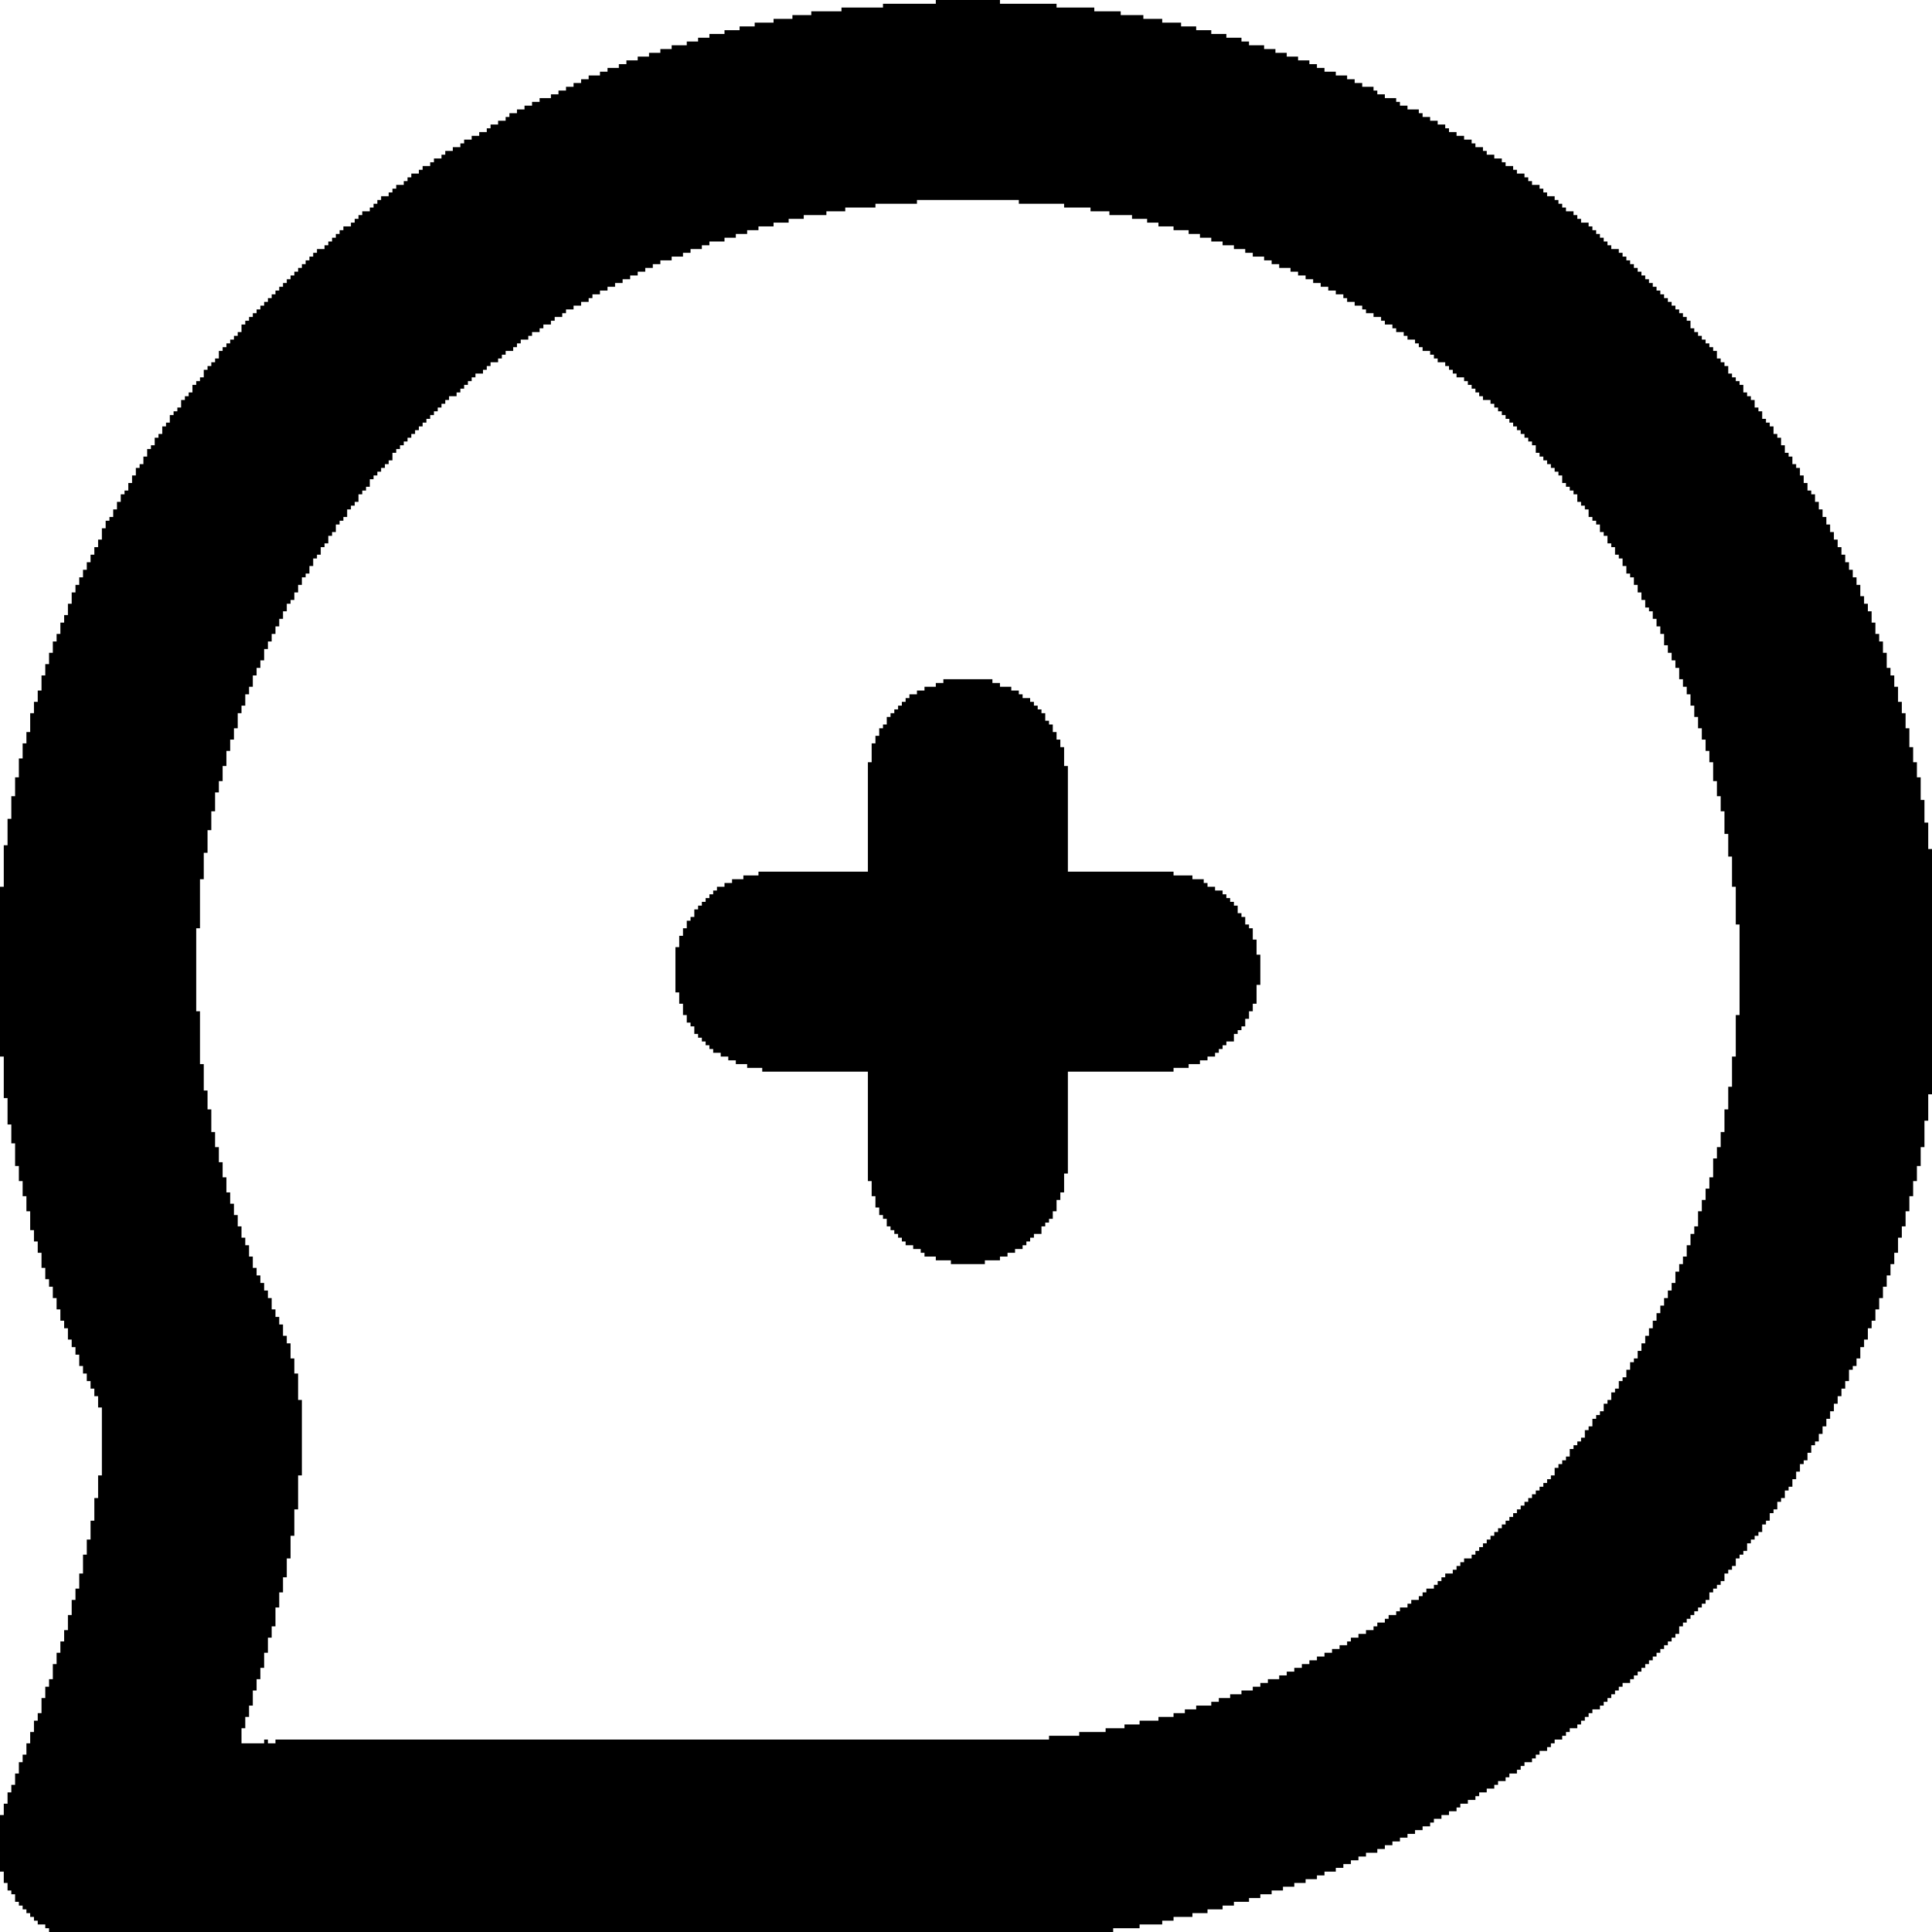
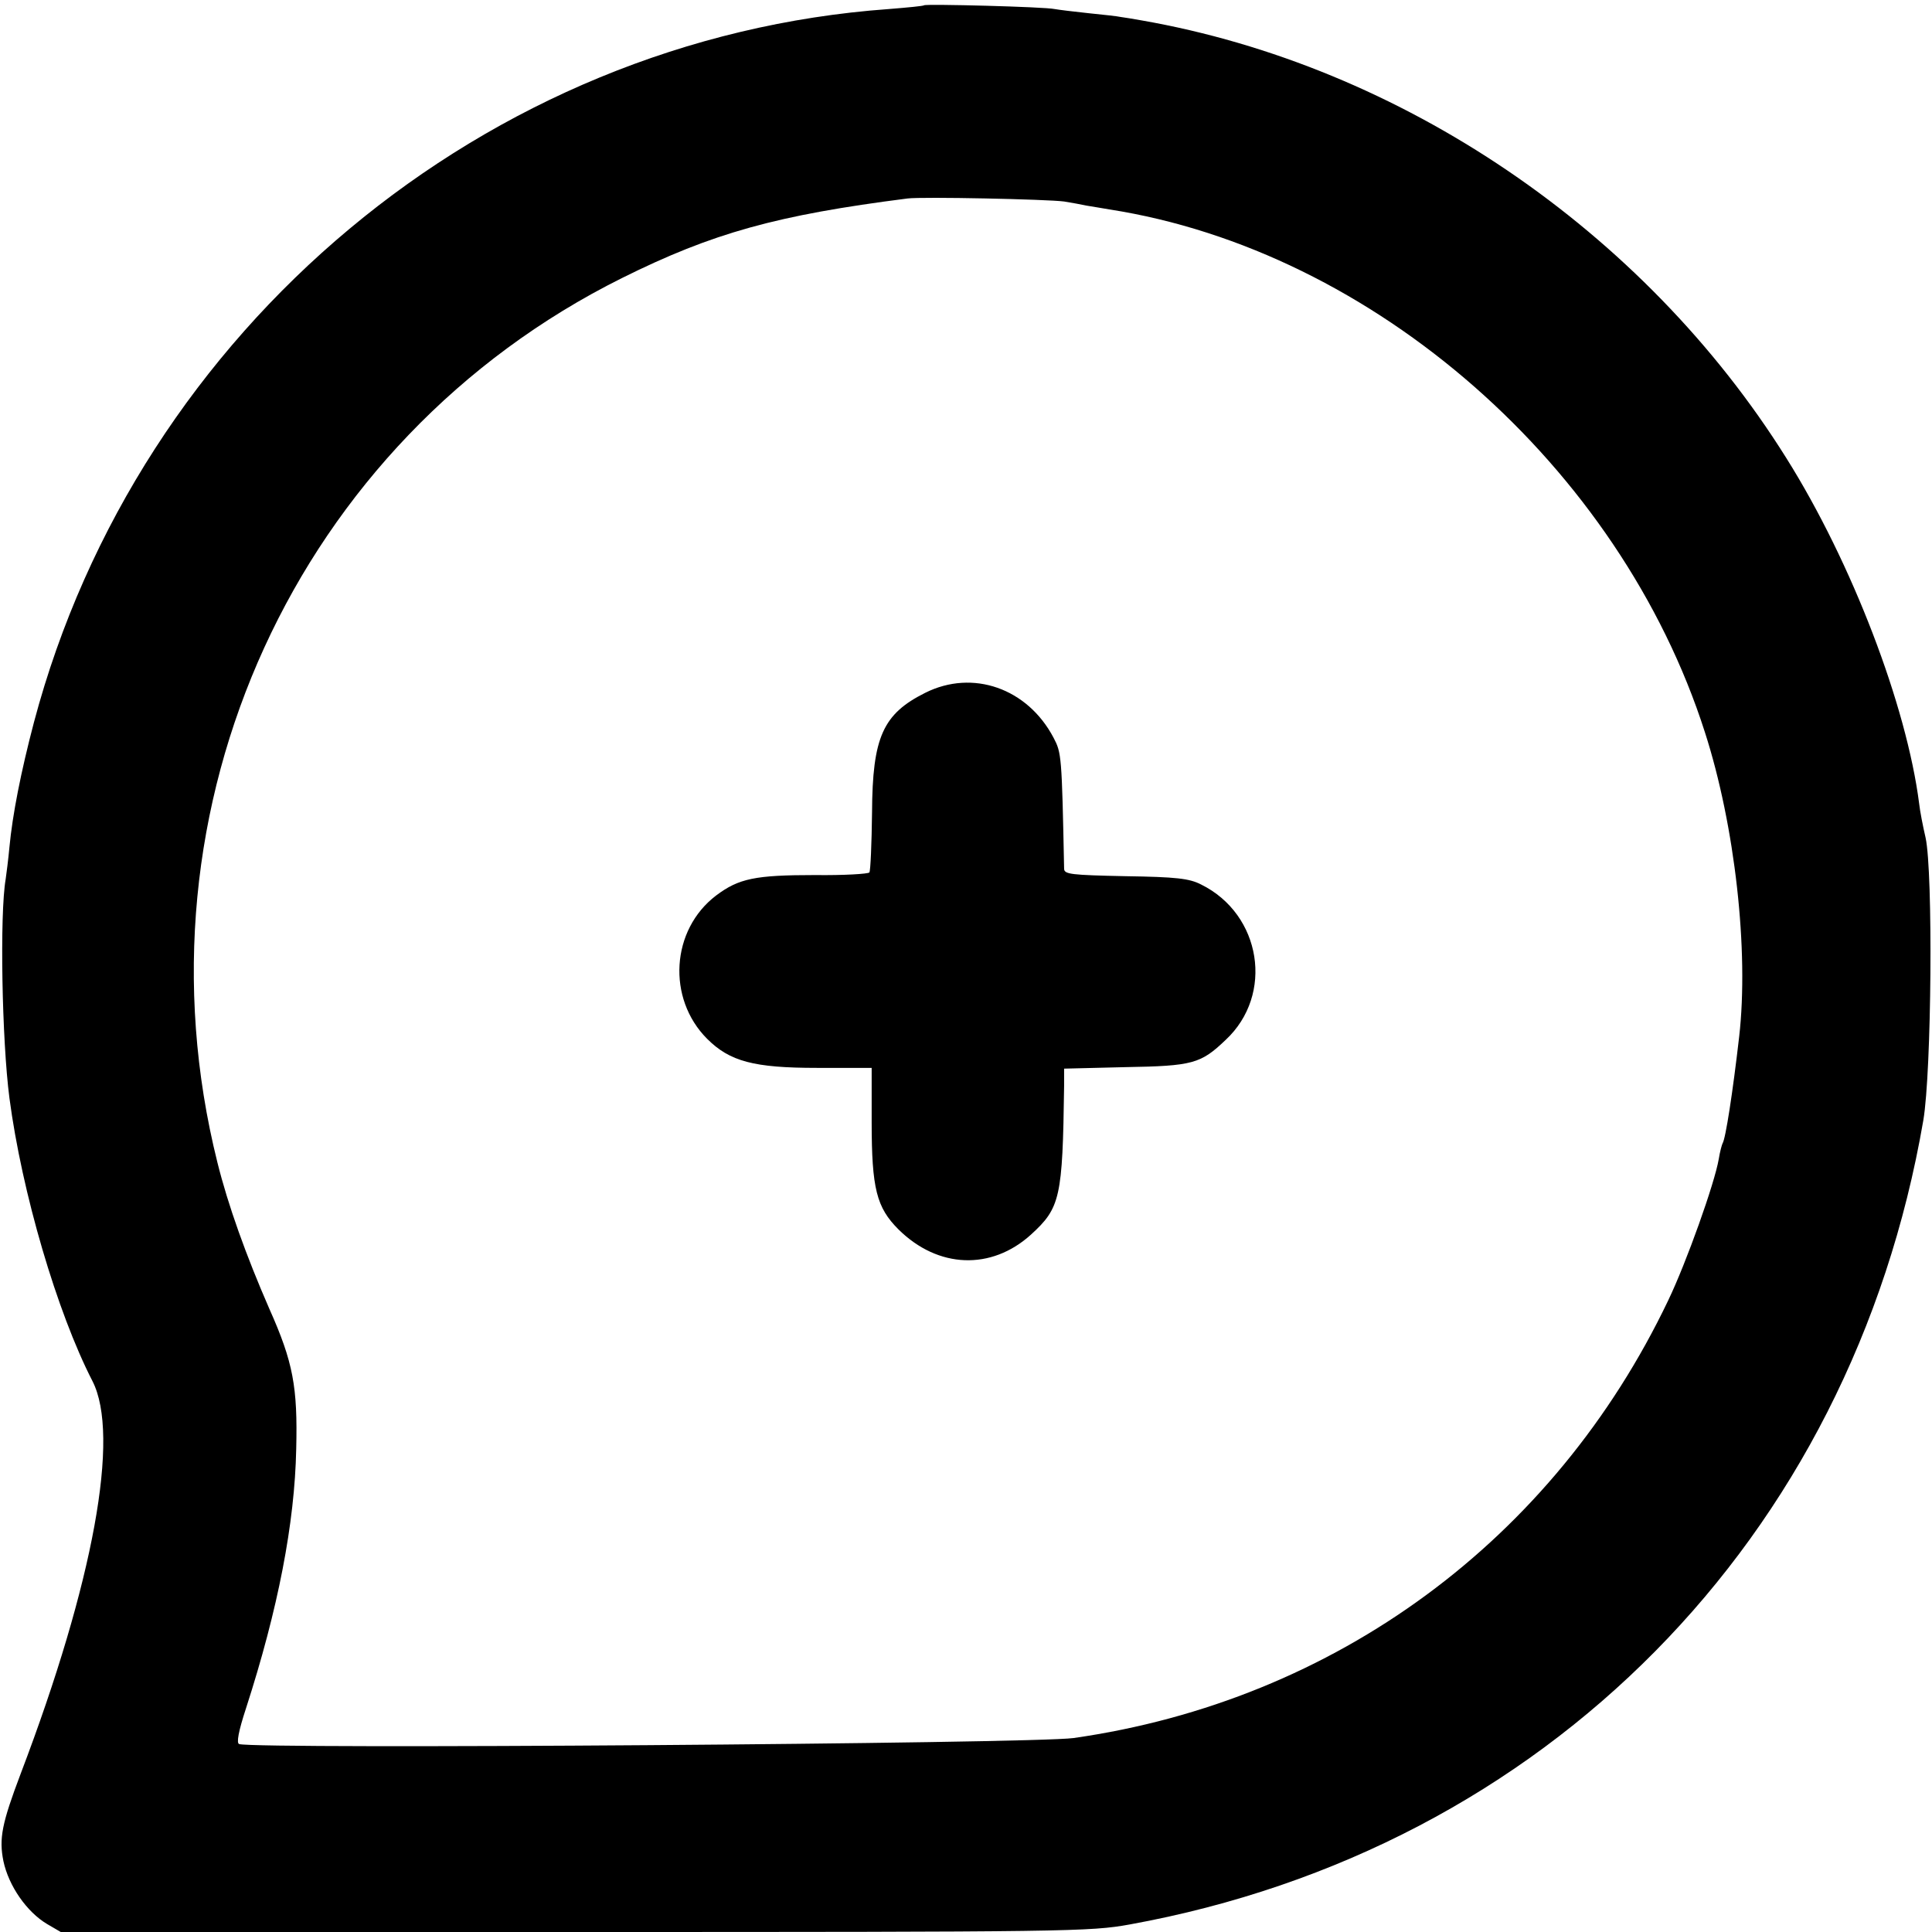
- <svg xmlns="http://www.w3.org/2000/svg" viewBox="0 0 512 512" width="512" height="512" preserveAspectRatio="xMidYMid meet">
-   <path d="M248 0L265 0L265 1L280 1L280 2L290 2L290 3L297 3L297 4L303 4L303 5L308 5L308 6L313 6L313 7L317 7L317 8L321 8L321 9L325 9L325 10L329 10L329 11L331 11L331 12L335 12L335 13L338 13L338 14L341 14L341 15L344 15L344 16L347 16L347 17L349 17L349 18L351 18L351 19L354 19L354 20L357 20L357 21L359 21L359 22L361 22L361 23L364 23L364 24L365 24L365 25L367 25L367 26L370 26L370 27L371 27L371 28L373 28L373 29L376 29L376 30L377 30L377 31L379 31L379 32L381 32L381 33L383 33L383 34L384 34L384 35L386 35L386 36L388 36L388 37L390 37L390 38L391 38L391 39L393 39L393 40L394 40L394 41L396 41L396 42L398 42L398 43L399 43L399 44L401 44L401 45L402 45L402 46L404 46L404 47L405 47L405 48L406 48L406 49L408 49L408 50L409 50L409 51L410 51L410 52L412 52L412 53L413 53L413 54L414 54L414 55L415 55L415 56L417 56L417 57L418 57L418 58L419 58L419 59L421 59L421 60L422 60L422 61L423 61L423 62L424 62L424 63L425 63L425 64L426 64L426 65L427 65L427 66L429 66L429 67L430 67L430 68L431 68L431 69L432 69L432 70L433 70L433 71L434 71L434 72L435 72L435 73L436 73L436 74L437 74L437 75L438 75L438 76L439 76L439 77L440 77L440 78L441 78L441 79L442 79L442 80L443 80L443 81L444 81L444 82L445 82L445 83L446 83L446 84L447 84L447 85L448 85L448 87L449 87L449 88L450 88L450 89L451 89L451 90L452 90L452 91L453 91L453 92L454 92L454 93L455 93L455 95L456 95L456 96L457 96L457 97L458 97L458 99L459 99L459 100L460 100L460 101L461 101L461 102L462 102L462 104L463 104L463 105L464 105L464 106L465 106L465 108L466 108L466 109L467 109L467 111L468 111L468 112L469 112L469 113L470 113L470 115L471 115L471 116L472 116L472 118L473 118L473 120L474 120L474 121L475 121L475 123L476 123L476 124L477 124L477 126L478 126L478 128L479 128L479 130L480 130L480 131L481 131L481 133L482 133L482 135L483 135L483 137L484 137L484 139L485 139L485 141L486 141L486 143L487 143L487 145L488 145L488 147L489 147L489 149L490 149L490 151L491 151L491 153L492 153L492 155L493 155L493 158L494 158L494 160L495 160L495 162L496 162L496 165L497 165L497 168L498 168L498 170L499 170L499 173L500 173L500 177L501 177L501 179L502 179L502 182L503 182L503 186L504 186L504 189L505 189L505 193L506 193L506 198L507 198L507 202L508 202L508 206L509 206L509 212L510 212L510 218L511 218L511 225L512 225L512 290L511 290L511 297L510 297L510 304L509 304L509 309L508 309L508 313L507 313L507 317L506 317L506 321L505 321L505 325L504 325L504 328L503 328L503 332L502 332L502 335L501 335L501 338L500 338L500 341L499 341L499 344L498 344L498 347L497 347L497 350L496 350L496 352L495 352L495 355L494 355L494 357L493 357L493 360L492 360L492 362L491 362L491 363L490 363L490 366L489 366L489 368L488 368L488 370L487 370L487 372L486 372L486 374L485 374L485 376L484 376L484 378L483 378L483 380L482 380L482 382L481 382L481 383L480 383L480 385L479 385L479 387L478 387L478 388L477 388L477 390L476 390L476 392L475 392L475 394L474 394L474 395L473 395L473 397L472 397L472 398L471 398L471 400L470 400L470 401L469 401L469 403L468 403L468 404L467 404L467 406L466 406L466 407L465 407L465 408L464 408L464 409L463 409L463 411L462 411L462 412L461 412L461 413L460 413L460 415L459 415L459 416L458 416L458 417L457 417L457 419L456 419L456 420L455 420L455 421L454 421L454 422L453 422L453 424L452 424L452 425L451 425L451 426L450 426L450 427L449 427L449 428L448 428L448 429L447 429L447 430L446 430L446 431L445 431L445 433L444 433L444 434L443 434L443 435L442 435L442 436L441 436L441 437L440 437L440 438L439 438L439 439L438 439L438 440L437 440L437 441L436 441L436 442L435 442L435 443L434 443L434 444L433 444L433 445L432 445L432 446L430 446L430 447L429 447L429 448L428 448L428 449L427 449L427 450L426 450L426 451L425 451L425 452L424 452L424 453L422 453L422 454L421 454L421 455L420 455L420 456L419 456L419 457L418 457L418 458L416 458L416 459L415 459L415 460L414 460L414 461L412 461L412 462L411 462L411 463L410 463L410 464L408 464L408 465L407 465L407 466L406 466L406 467L404 467L404 468L403 468L403 469L402 469L402 470L400 470L400 471L399 471L399 472L397 472L397 473L396 473L396 474L394 474L394 475L392 475L392 476L391 476L391 477L389 477L389 478L387 478L387 479L386 479L386 480L384 480L384 481L382 481L382 482L380 482L380 483L379 483L379 484L377 484L377 485L375 485L375 486L373 486L373 487L371 487L371 488L369 488L369 489L367 489L367 490L365 490L365 491L362 491L362 492L360 492L360 493L358 493L358 494L356 494L356 495L354 495L354 496L351 496L351 497L349 497L349 498L346 498L346 499L343 499L343 500L340 500L340 501L337 501L337 502L334 502L334 503L331 503L331 504L327 504L327 505L324 505L324 506L320 506L320 507L316 507L316 508L311 508L311 509L308 509L308 510L302 510L302 511L295 511L295 512L13 512L13 511L12 511L12 510L10 510L10 509L9 509L9 508L8 508L8 507L7 507L7 506L6 506L6 505L5 505L5 504L4 504L4 502L3 502L3 501L2 501L2 499L1 499L1 496L0 496L0 481L1 481L1 478L2 478L2 475L3 475L3 473L4 473L4 470L5 470L5 467L6 467L6 465L7 465L7 462L8 462L8 459L9 459L9 456L10 456L10 454L11 454L11 450L12 450L12 447L13 447L13 445L14 445L14 441L15 441L15 438L16 438L16 435L17 435L17 432L18 432L18 428L19 428L19 424L20 424L20 421L21 421L21 417L22 417L22 412L23 412L23 408L24 408L24 403L25 403L25 397L26 397L26 391L27 391L27 373L26 373L26 370L25 370L25 368L24 368L24 366L23 366L23 364L22 364L22 362L21 362L21 359L20 359L20 357L19 357L19 355L18 355L18 352L17 352L17 350L16 350L16 347L15 347L15 344L14 344L14 341L13 341L13 339L12 339L12 336L11 336L11 332L10 332L10 329L9 329L9 326L8 326L8 321L7 321L7 317L6 317L6 313L5 313L5 309L4 309L4 303L3 303L3 298L2 298L2 291L1 291L1 280L0 280L0 235L1 235L1 224L2 224L2 217L3 217L3 211L4 211L4 206L5 206L5 201L6 201L6 197L7 197L7 194L8 194L8 189L9 189L9 186L10 186L10 183L11 183L11 179L12 179L12 176L13 176L13 173L14 173L14 170L15 170L15 168L16 168L16 165L17 165L17 163L18 163L18 160L19 160L19 157L20 157L20 155L21 155L21 153L22 153L22 151L23 151L23 149L24 149L24 147L25 147L25 145L26 145L26 143L27 143L27 140L28 140L28 138L29 138L29 137L30 137L30 135L31 135L31 133L32 133L32 131L33 131L33 130L34 130L34 128L35 128L35 126L36 126L36 124L37 124L37 123L38 123L38 121L39 121L39 119L40 119L40 118L41 118L41 116L42 116L42 115L43 115L43 113L44 113L44 112L45 112L45 110L46 110L46 109L47 109L47 108L48 108L48 106L49 106L49 105L50 105L50 104L51 104L51 102L52 102L52 101L53 101L53 100L54 100L54 98L55 98L55 97L56 97L56 96L57 96L57 95L58 95L58 93L59 93L59 92L60 92L60 91L61 91L61 90L62 90L62 89L63 89L63 88L64 88L64 86L65 86L65 85L66 85L66 84L67 84L67 83L68 83L68 82L69 82L69 81L70 81L70 80L71 80L71 79L72 79L72 78L73 78L73 77L74 77L74 76L75 76L75 75L76 75L76 74L77 74L77 73L78 73L78 72L79 72L79 71L80 71L80 70L81 70L81 69L82 69L82 68L83 68L83 67L84 67L84 66L86 66L86 65L87 65L87 64L88 64L88 63L89 63L89 62L90 62L90 61L91 61L91 60L93 60L93 59L94 59L94 58L95 58L95 57L96 57L96 56L98 56L98 55L99 55L99 54L100 54L100 53L101 53L101 52L103 52L103 51L104 51L104 50L105 50L105 49L107 49L107 48L108 48L108 47L109 47L109 46L111 46L111 45L112 45L112 44L114 44L114 43L115 43L115 42L117 42L117 41L118 41L118 40L120 40L120 39L122 39L122 38L123 38L123 37L125 37L125 36L127 36L127 35L129 35L129 34L130 34L130 33L132 33L132 32L134 32L134 31L135 31L135 30L137 30L137 29L139 29L139 28L141 28L141 27L143 27L143 26L146 26L146 25L148 25L148 24L150 24L150 23L152 23L152 22L154 22L154 21L156 21L156 20L159 20L159 19L161 19L161 18L164 18L164 17L166 17L166 16L169 16L169 15L172 15L172 14L175 14L175 13L178 13L178 12L182 12L182 11L185 11L185 10L188 10L188 9L192 9L192 8L196 8L196 7L200 7L200 6L205 6L205 5L210 5L210 4L215 4L215 3L223 3L223 2L234 2L234 1L248 1Z M243 53L243 54L232 54L232 55L224 55L224 56L219 56L219 57L213 57L213 58L209 58L209 59L205 59L205 60L201 60L201 61L198 61L198 62L195 62L195 63L192 63L192 64L188 64L188 65L186 65L186 66L183 66L183 67L181 67L181 68L178 68L178 69L175 69L175 70L173 70L173 71L171 71L171 72L169 72L169 73L167 73L167 74L165 74L165 75L163 75L163 76L161 76L161 77L159 77L159 78L157 78L157 79L156 79L156 80L154 80L154 81L152 81L152 82L150 82L150 83L149 83L149 84L147 84L147 85L146 85L146 86L144 86L144 87L143 87L143 88L141 88L141 89L140 89L140 90L138 90L138 91L137 91L137 92L136 92L136 93L134 93L134 94L133 94L133 95L132 95L132 96L130 96L130 97L129 97L129 98L128 98L128 99L126 99L126 100L125 100L125 101L124 101L124 102L123 102L123 103L122 103L122 104L121 104L121 105L119 105L119 106L118 106L118 107L117 107L117 108L116 108L116 109L115 109L115 110L114 110L114 111L113 111L113 112L112 112L112 113L111 113L111 114L110 114L110 115L109 115L109 116L108 116L108 117L107 117L107 118L106 118L106 119L105 119L105 120L104 120L104 122L103 122L103 123L102 123L102 124L101 124L101 125L100 125L100 126L99 126L99 127L98 127L98 129L97 129L97 130L96 130L96 131L95 131L95 133L94 133L94 134L93 134L93 135L92 135L92 137L91 137L91 138L90 138L90 139L89 139L89 141L88 141L88 142L87 142L87 144L86 144L86 145L85 145L85 147L84 147L84 148L83 148L83 150L82 150L82 152L81 152L81 153L80 153L80 155L79 155L79 157L78 157L78 159L77 159L77 160L76 160L76 162L75 162L75 164L74 164L74 166L73 166L73 168L72 168L72 170L71 170L71 172L70 172L70 175L69 175L69 177L68 177L68 179L67 179L67 182L66 182L66 184L65 184L65 187L64 187L64 189L63 189L63 193L62 193L62 196L61 196L61 199L60 199L60 203L59 203L59 207L58 207L58 210L57 210L57 215L56 215L56 220L55 220L55 226L54 226L54 233L53 233L53 246L52 246L52 268L53 268L53 282L54 282L54 289L55 289L55 294L56 294L56 300L57 300L57 304L58 304L58 308L59 308L59 312L60 312L60 316L61 316L61 319L62 319L62 322L63 322L63 325L64 325L64 328L65 328L65 330L66 330L66 333L67 333L67 336L68 336L68 338L69 338L69 340L70 340L70 342L71 342L71 344L72 344L72 347L73 347L73 349L74 349L74 351L75 351L75 354L76 354L76 356L77 356L77 360L78 360L78 364L79 364L79 371L80 371L80 391L79 391L79 400L78 400L78 407L77 407L77 413L76 413L76 418L75 418L75 422L74 422L74 426L73 426L73 431L72 431L72 434L71 434L71 438L70 438L70 442L69 442L69 445L68 445L68 448L67 448L67 452L66 452L66 455L65 455L65 458L64 458L64 462L70 462L70 461L71 461L71 462L73 462L73 461L278 461L278 460L286 460L286 459L293 459L293 458L298 458L298 457L302 457L302 456L307 456L307 455L311 455L311 454L314 454L314 453L317 453L317 452L321 452L321 451L323 451L323 450L326 450L326 449L329 449L329 448L332 448L332 447L334 447L334 446L336 446L336 445L339 445L339 444L341 444L341 443L343 443L343 442L345 442L345 441L347 441L347 440L349 440L349 439L351 439L351 438L353 438L353 437L355 437L355 436L357 436L357 435L358 435L358 434L360 434L360 433L362 433L362 432L364 432L364 431L365 431L365 430L367 430L367 429L368 429L368 428L370 428L370 427L371 427L371 426L373 426L373 425L374 425L374 424L376 424L376 423L377 423L377 422L378 422L378 421L380 421L380 420L381 420L381 419L382 419L382 418L383 418L383 417L385 417L385 416L386 416L386 415L387 415L387 414L388 414L388 413L390 413L390 412L391 412L391 411L392 411L392 410L393 410L393 409L394 409L394 408L395 408L395 407L396 407L396 406L397 406L397 405L398 405L398 404L399 404L399 403L400 403L400 402L401 402L401 401L402 401L402 400L403 400L403 399L404 399L404 398L405 398L405 397L406 397L406 396L407 396L407 395L408 395L408 394L409 394L409 393L410 393L410 392L411 392L411 391L412 391L412 389L413 389L413 388L414 388L414 387L415 387L415 386L416 386L416 384L417 384L417 383L418 383L418 382L419 382L419 381L420 381L420 379L421 379L421 378L422 378L422 376L423 376L423 375L424 375L424 374L425 374L425 372L426 372L426 371L427 371L427 369L428 369L428 368L429 368L429 366L430 366L430 365L431 365L431 363L432 363L432 361L433 361L433 360L434 360L434 358L435 358L435 356L436 356L436 354L437 354L437 352L438 352L438 350L439 350L439 348L440 348L440 346L441 346L441 344L442 344L442 342L443 342L443 340L444 340L444 337L445 337L445 335L446 335L446 333L447 333L447 330L448 330L448 327L449 327L449 325L450 325L450 321L451 321L451 318L452 318L452 315L453 315L453 312L454 312L454 307L455 307L455 304L456 304L456 300L457 300L457 294L458 294L458 288L459 288L459 280L460 280L460 269L461 269L461 245L460 245L460 235L459 235L459 227L458 227L458 221L457 221L457 215L456 215L456 211L455 211L455 207L454 207L454 202L453 202L453 199L452 199L452 196L451 196L451 193L450 193L450 190L449 190L449 187L448 187L448 184L447 184L447 182L446 182L446 180L445 180L445 177L444 177L444 175L443 175L443 173L442 173L442 171L441 171L441 168L440 168L440 166L439 166L439 164L438 164L438 162L437 162L437 161L436 161L436 159L435 159L435 157L434 157L434 155L433 155L433 153L432 153L432 152L431 152L431 150L430 150L430 148L429 148L429 147L428 147L428 145L427 145L427 144L426 144L426 142L425 142L425 141L424 141L424 139L423 139L423 138L422 138L422 137L421 137L421 135L420 135L420 134L419 134L419 133L418 133L418 131L417 131L417 130L416 130L416 129L415 129L415 128L414 128L414 126L413 126L413 125L412 125L412 124L411 124L411 123L410 123L410 122L409 122L409 121L408 121L408 120L407 120L407 118L406 118L406 117L405 117L405 116L404 116L404 115L403 115L403 114L402 114L402 113L401 113L401 112L400 112L400 111L399 111L399 110L398 110L398 109L397 109L397 108L396 108L396 107L395 107L395 106L393 106L393 105L392 105L392 104L391 104L391 103L390 103L390 102L389 102L389 101L388 101L388 100L386 100L386 99L385 99L385 98L384 98L384 97L383 97L383 96L381 96L381 95L380 95L380 94L379 94L379 93L377 93L377 92L376 92L376 91L375 91L375 90L373 90L373 89L372 89L372 88L370 88L370 87L369 87L369 86L367 86L367 85L366 85L366 84L364 84L364 83L362 83L362 82L361 82L361 81L359 81L359 80L357 80L357 79L356 79L356 78L354 78L354 77L352 77L352 76L350 76L350 75L348 75L348 74L346 74L346 73L344 73L344 72L342 72L342 71L339 71L339 70L337 70L337 69L335 69L335 68L332 68L332 67L330 67L330 66L327 66L327 65L324 65L324 64L321 64L321 63L318 63L318 62L315 62L315 61L311 61L311 60L307 60L307 59L304 59L304 58L300 58L300 57L294 57L294 56L289 56L289 55L282 55L282 54L270 54L270 53Z M250 180L263 180L263 181L265 181L265 182L268 182L268 183L270 183L270 184L271 184L271 185L273 185L273 186L274 186L274 187L275 187L275 188L276 188L276 189L277 189L277 191L278 191L278 192L279 192L279 194L280 194L280 196L281 196L281 198L282 198L282 203L283 203L283 231L311 231L311 232L316 232L316 233L319 233L319 234L320 234L320 235L322 235L322 236L324 236L324 237L325 237L325 238L326 238L326 239L327 239L327 240L328 240L328 242L329 242L329 243L330 243L330 245L331 245L331 246L332 246L332 249L333 249L333 253L334 253L334 261L333 261L333 266L332 266L332 268L331 268L331 270L330 270L330 272L329 272L329 273L328 273L328 274L327 274L327 276L325 276L325 277L324 277L324 278L323 278L323 279L322 279L322 280L320 280L320 281L318 281L318 282L315 282L315 283L311 283L311 284L283 284L283 311L282 311L282 316L281 316L281 318L280 318L280 321L279 321L279 323L278 323L278 324L277 324L277 325L276 325L276 327L274 327L274 328L273 328L273 329L272 329L272 330L271 330L271 331L269 331L269 332L267 332L267 333L265 333L265 334L261 334L261 335L252 335L252 334L248 334L248 333L245 333L245 332L244 332L244 331L242 331L242 330L240 330L240 329L239 329L239 328L238 328L238 327L237 327L237 326L236 326L236 325L235 325L235 323L234 323L234 322L233 322L233 320L232 320L232 317L231 317L231 313L230 313L230 284L202 284L202 283L198 283L198 282L195 282L195 281L193 281L193 280L191 280L191 279L189 279L189 278L188 278L188 277L187 277L187 276L186 276L186 275L185 275L185 274L184 274L184 272L183 272L183 271L182 271L182 269L181 269L181 266L180 266L180 263L179 263L179 251L180 251L180 248L181 248L181 246L182 246L182 244L183 244L183 243L184 243L184 241L185 241L185 240L186 240L186 239L187 239L187 238L188 238L188 237L189 237L189 236L190 236L190 235L192 235L192 234L194 234L194 233L197 233L197 232L201 232L201 231L230 231L230 202L231 202L231 197L232 197L232 195L233 195L233 193L234 193L234 192L235 192L235 190L236 190L236 189L237 189L237 188L238 188L238 187L239 187L239 186L240 186L240 185L241 185L241 184L243 184L243 183L245 183L245 182L248 182L248 181L250 181Z" fill="#000000" fill-rule="evenodd" />
+ <svg xmlns="http://www.w3.org/2000/svg" version="1.0" width="512pt" height="512pt" viewBox="0 0 512 512" preserveAspectRatio="xMidYMid meet">
+   <g transform="translate(0,512) scale(0.1,-0.1)" fill="#000000" stroke="none">
+     <path d="M2449 5106 c-2 -2 -44 -6 -94 -10 -1067 -77 -1988 -846 -2265 -1890 -35 -133 -57 -246 -65 -331 -3 -33 -8 -71 -10 -85 -16 -92 -10 -427 10 -580 33 -250 126 -567 220 -750 74 -144 3 -533 -190 -1040 -50 -132 -58 -172 -46 -232 14 -66 62 -135 116 -167 l36 -21 1362 0 c1312 0 1366 1 1471 20 1101 200 1912 1021 2103 2131 22 130 26 657 6 749 -7 30 -15 71 -17 90 -33 259 -178 639 -352 916 -378 604 -1021 1040 -1709 1160 -22 4 -47 8 -55 9 -8 2 -46 6 -85 10 -38 4 -79 9 -90 11 -26 6 -341 14 -346 10z m371 -520 c19 -3 46 -8 60 -11 14 -2 41 -7 60 -10 700 -109 1353 -682 1578 -1385 80 -248 117 -580 91 -807 -17 -148 -36 -271 -44 -283 -2 -4 -7 -22 -10 -41 -11 -65 -86 -275 -134 -375 -303 -635 -882 -1061 -1576 -1160 -109 -15 -2164 -30 -2211 -16 -8 2 -2 34 18 95 85 263 129 490 133 687 4 164 -8 230 -71 371 -62 142 -110 276 -138 389 -235 942 209 1913 1072 2343 241 120 412 167 757 211 39 5 370 -2 415 -8z M2452 3284 c-112 -56 -140 -117 -141 -317 -1 -83 -4 -154 -7 -159 -3 -4 -68 -8 -144 -7 -159 0 -202 -9 -262 -54 -120 -91 -131 -273 -24 -380 60 -60 124 -77 291 -77 l145 0 0 -143 c0 -177 13 -227 71 -285 105 -104 246 -109 351 -14 78 71 84 98 88 394 l0 46 163 4 c178 3 199 9 265 72 129 120 95 333 -65 412 -31 16 -66 20 -200 22 -145 3 -163 5 -163 20 -6 301 -7 307 -28 347 -69 131 -214 182 -340 119z" />
+   </g>
</svg>
